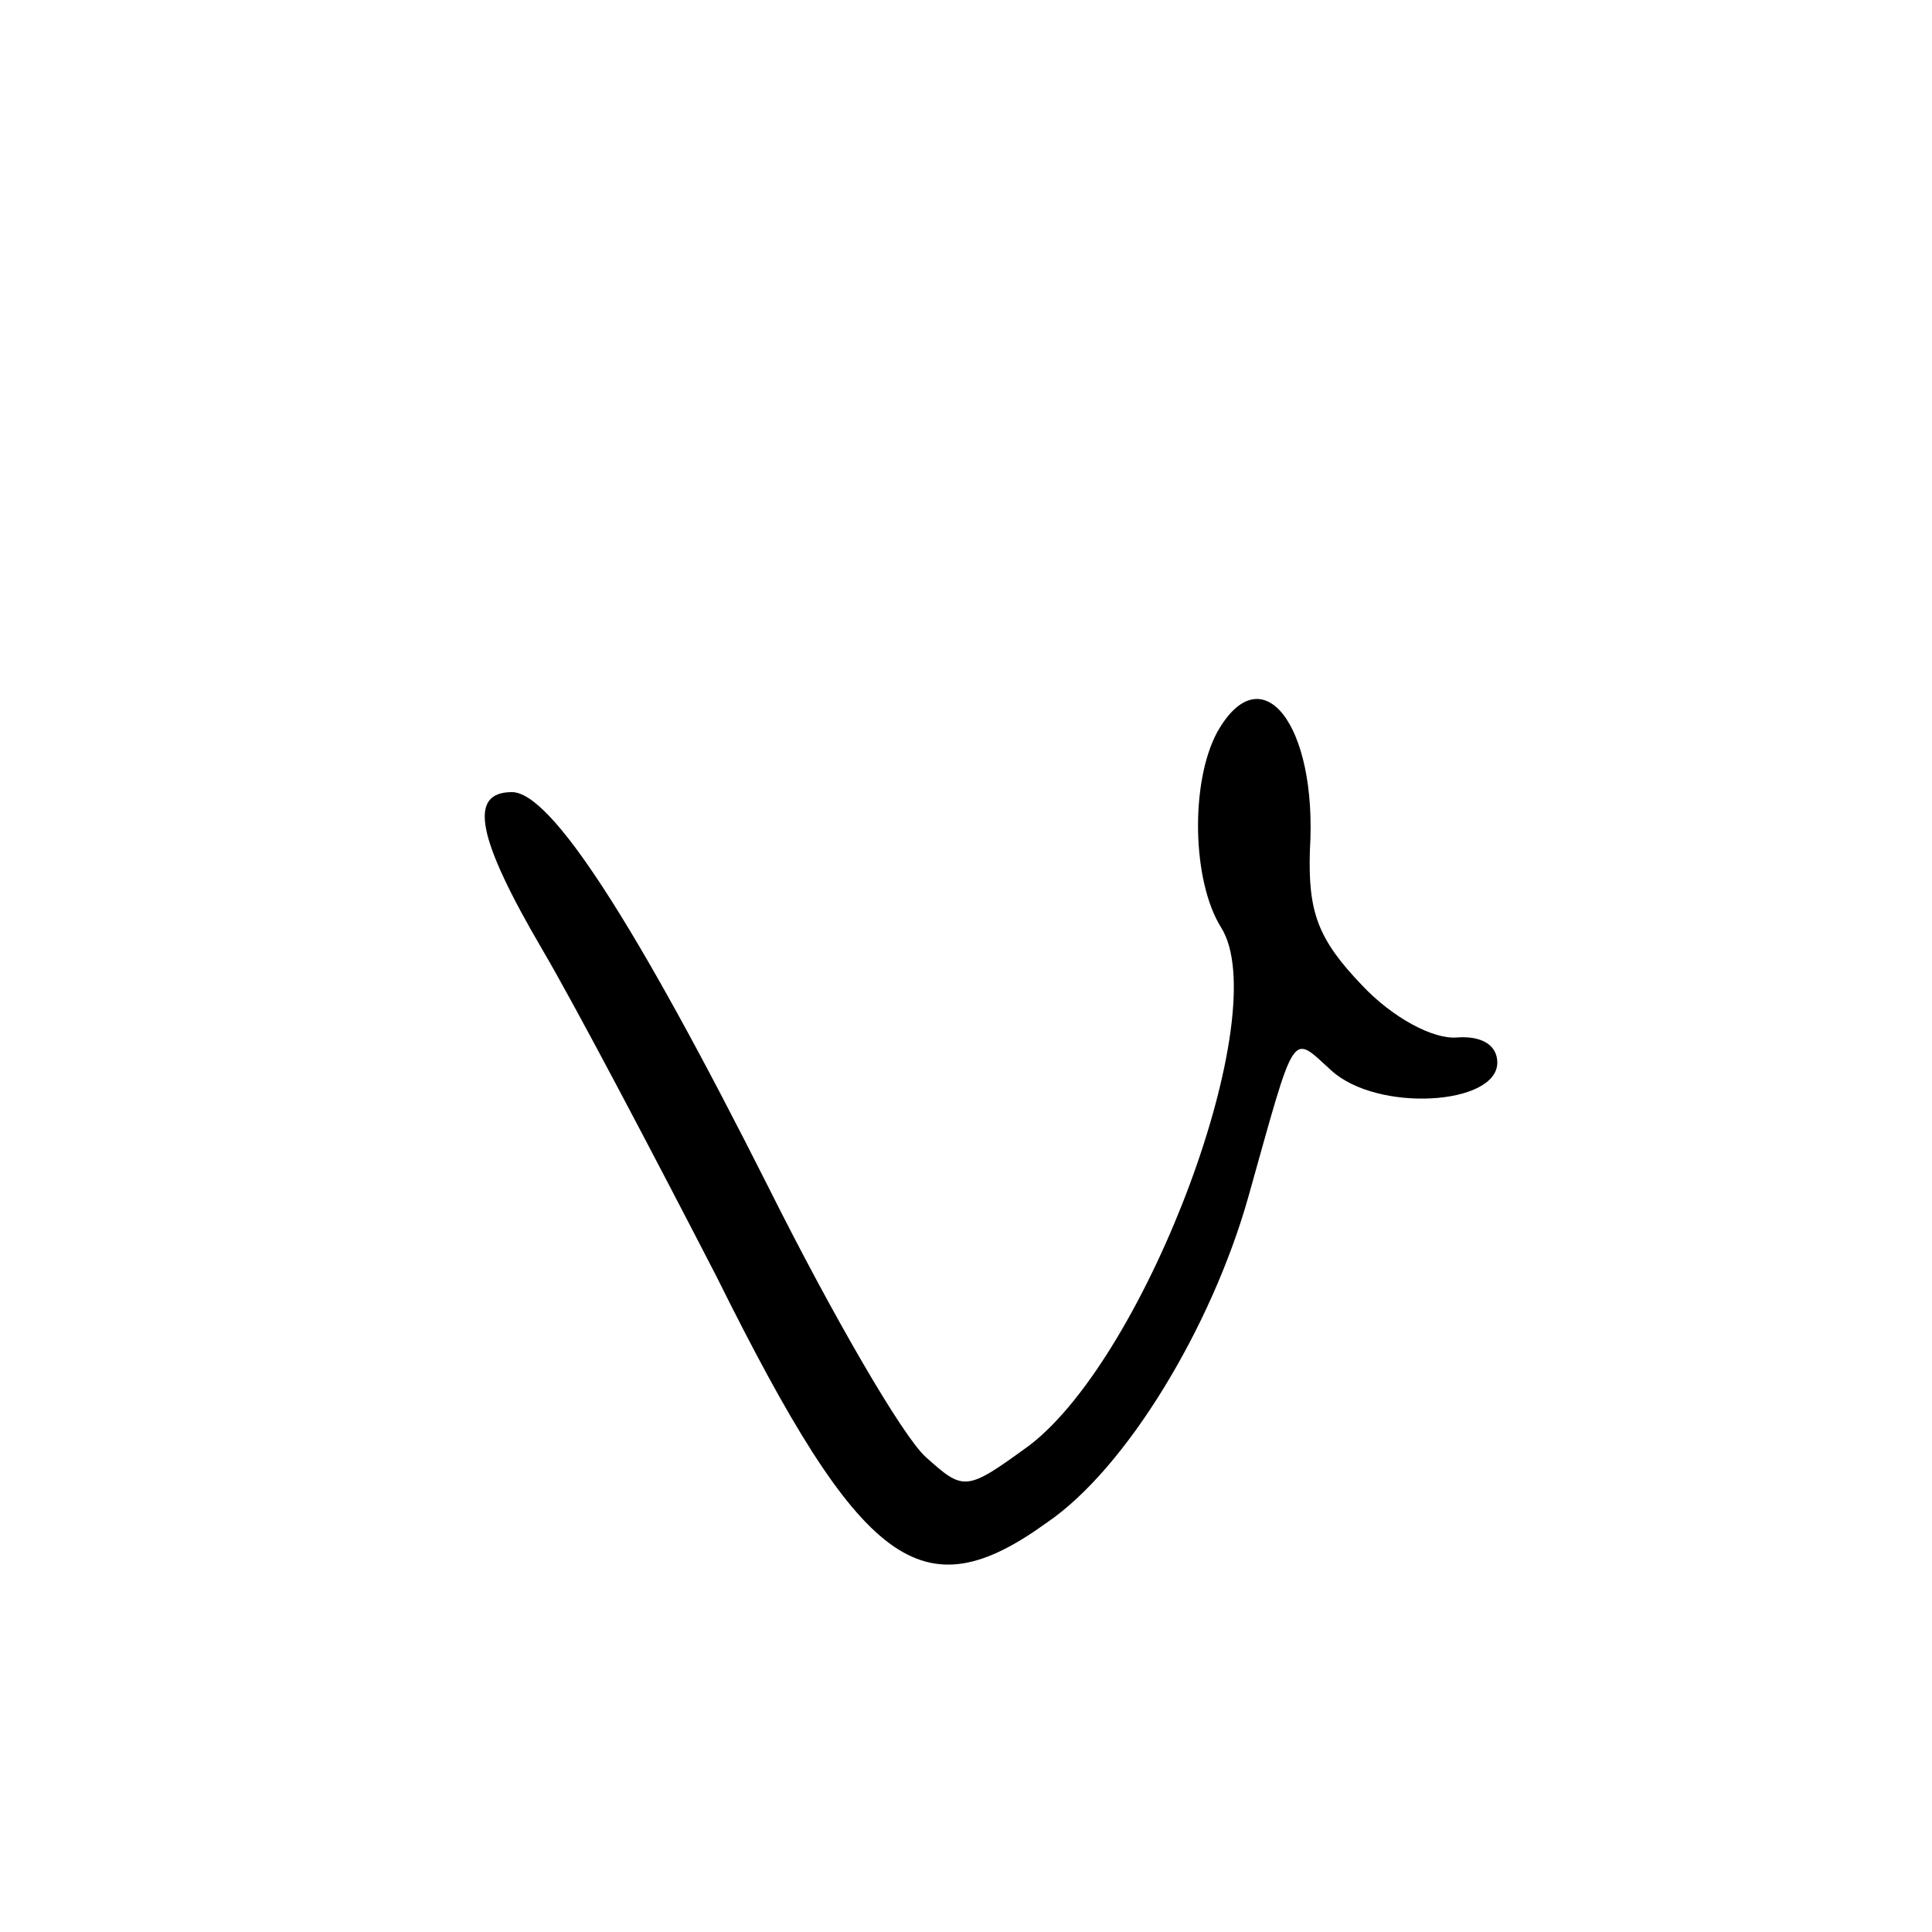
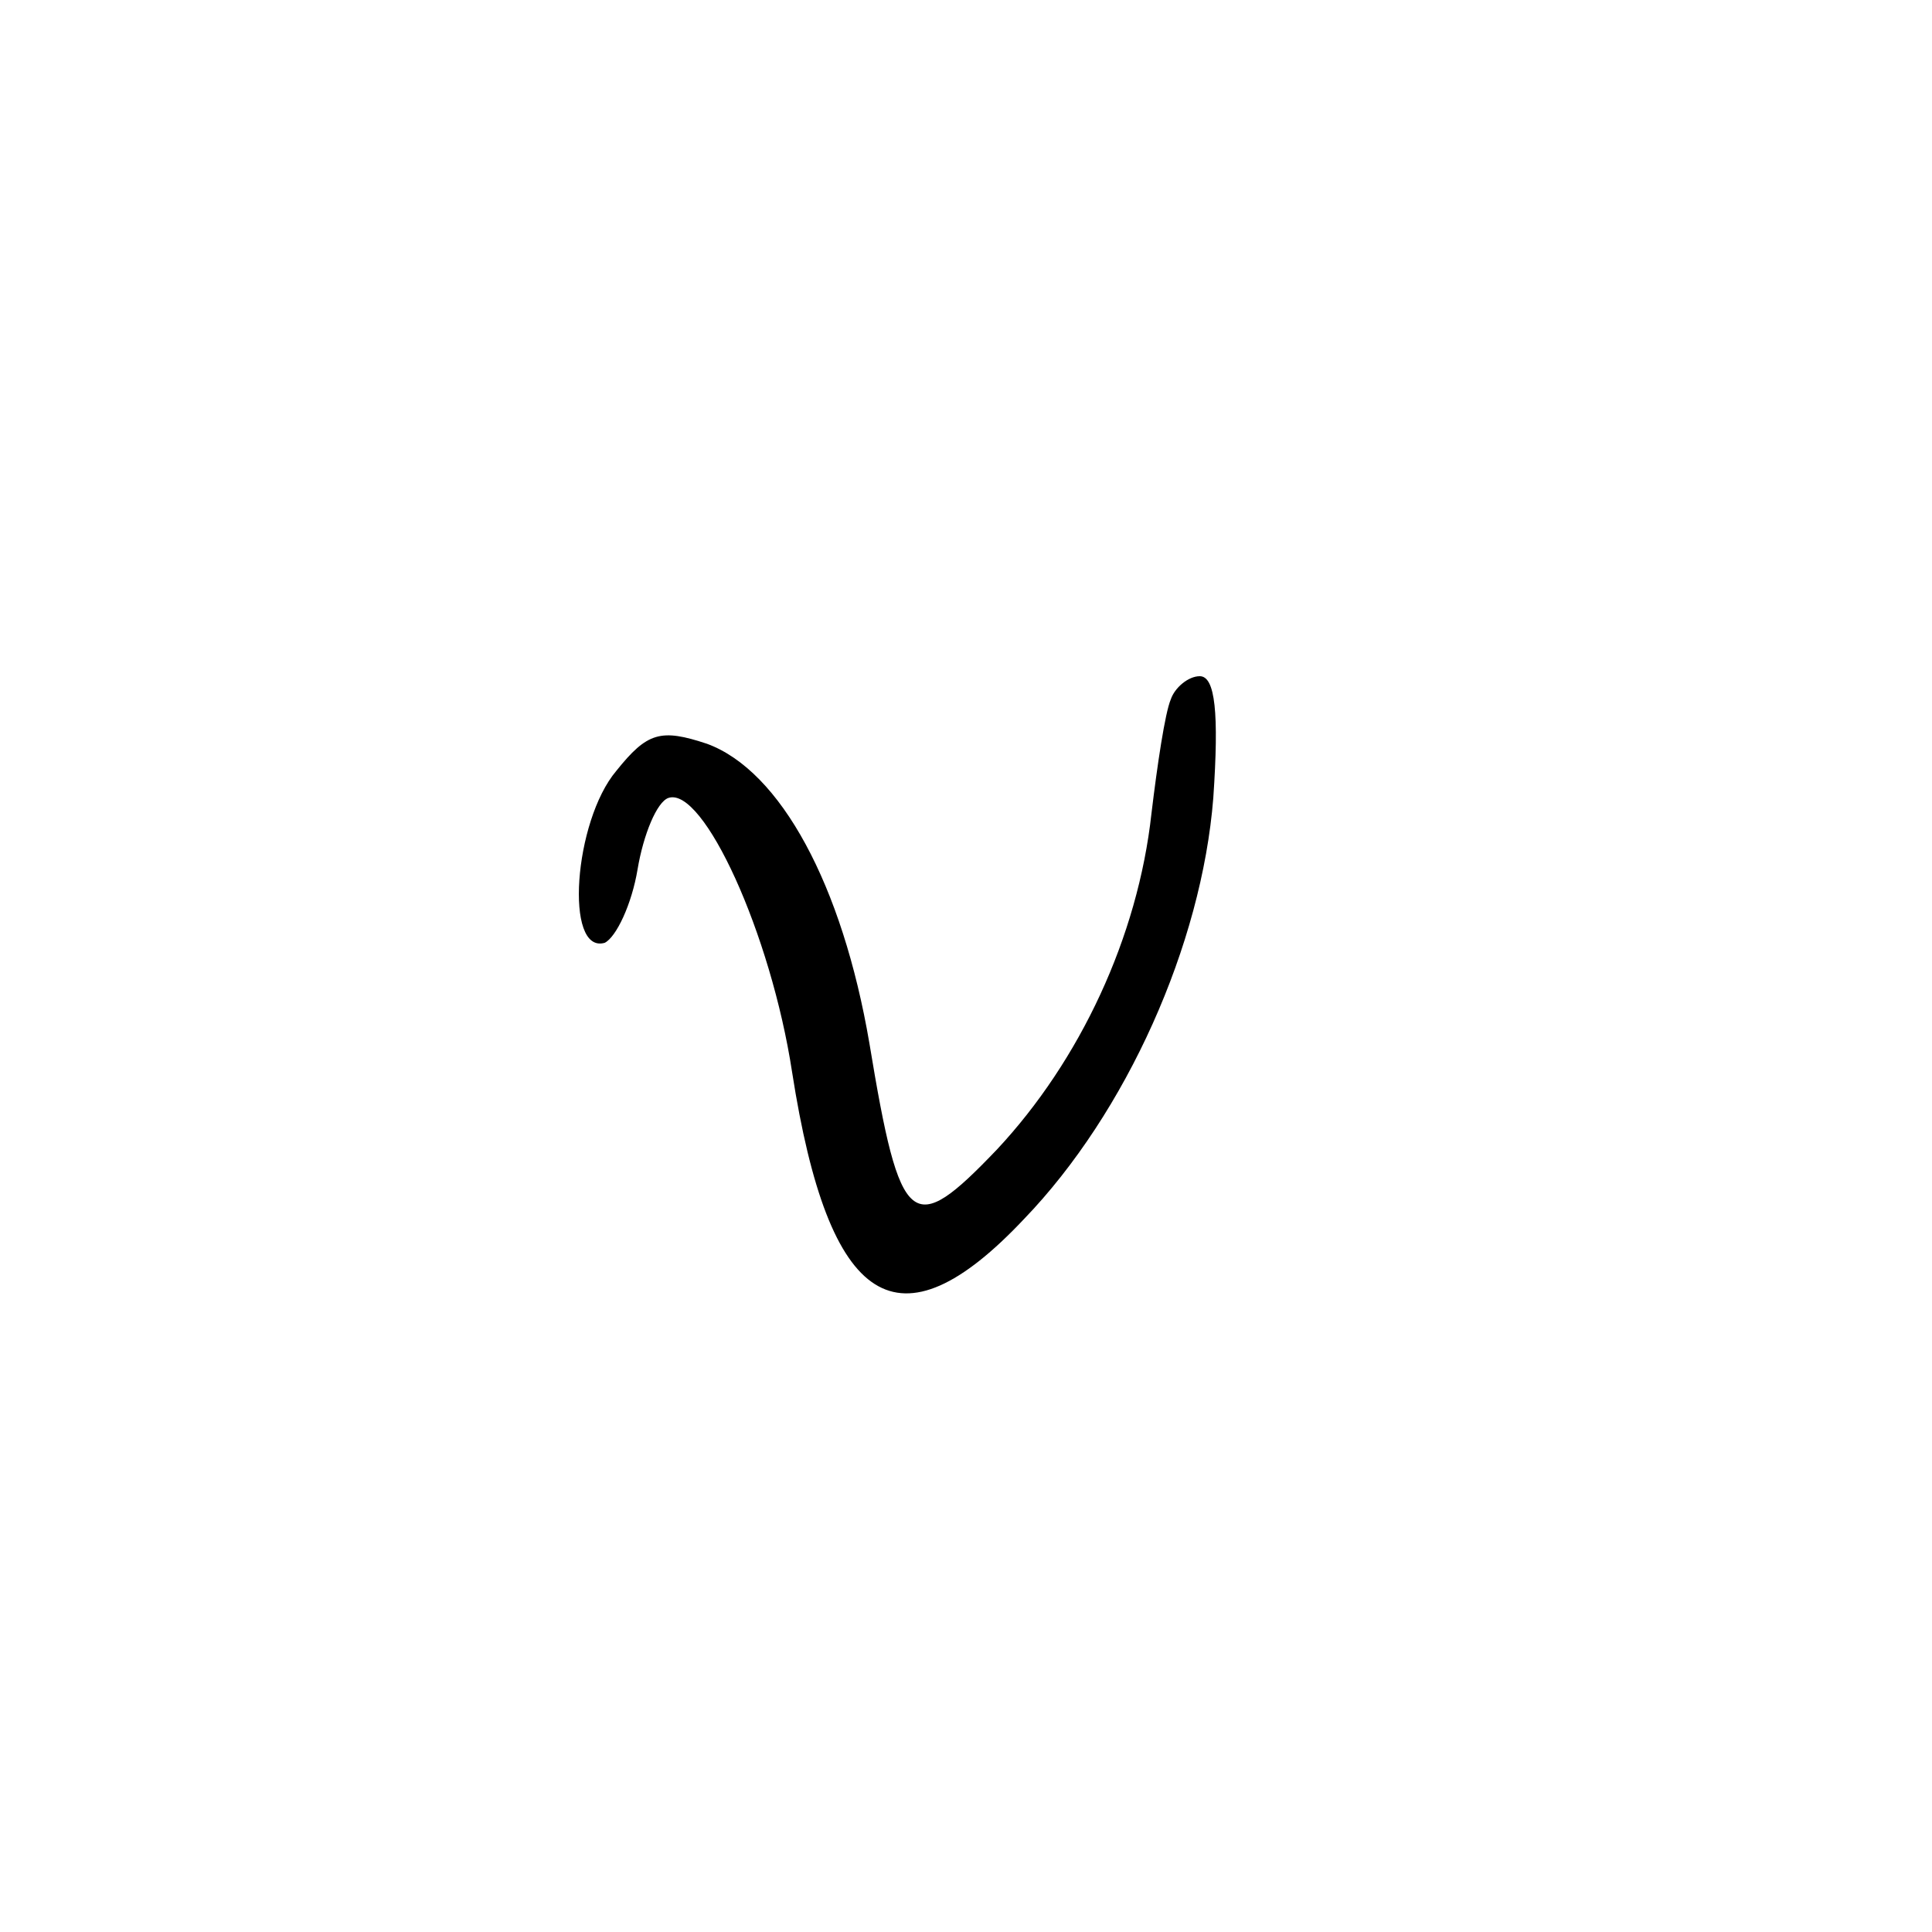
<svg xmlns="http://www.w3.org/2000/svg" version="1.0" width="100pt" height="100pt" viewBox="0 0 100 100" preserveAspectRatio="xMidYMid meet">
  <g transform="translate(0,100) scale(0.1,-0.1)" fill="#000000" stroke="none">
-     <path d="M630 621 c-14 -26 -13 -77 2 -101 28 -44 -38 -221 -99 -268 -33 -24 -34 -24 -54 -6 -12 11 -48 73 -81 139 -70 139 -113 205 -133 205 -23 0 -18 -24 16 -82 17 -29 57 -105 90 -169 75 -151 106 -174 171 -127 41 28 85 101 104 168 25 89 22 85 43 66 24 -22 86 -18 86 4 0 9 -8 14 -21 13 -12 -1 -33 10 -49 27 -23 24 -28 38 -27 70 4 65 -25 102 -48 61z" />
+     <path d="M606 638 c-3 -7 -7 -34 -10 -59 -7 -64 -37 -128 -80 -174 -44 -46 -50 -42 -66 55 -14 82 -46 141 -84 155 -24 8 -31 6 -47 -14 -22 -26 -27 -95 -6 -89 6 3 14 20 17 38 3 18 10 35 16 37 18 6 53 -70 64 -142 19 -122 55 -145 120 -76 53 55 92 142 98 218 3 44 1 63 -7 63 -6 0 -13 -6 -15 -12z" />
  </g>
</svg>
